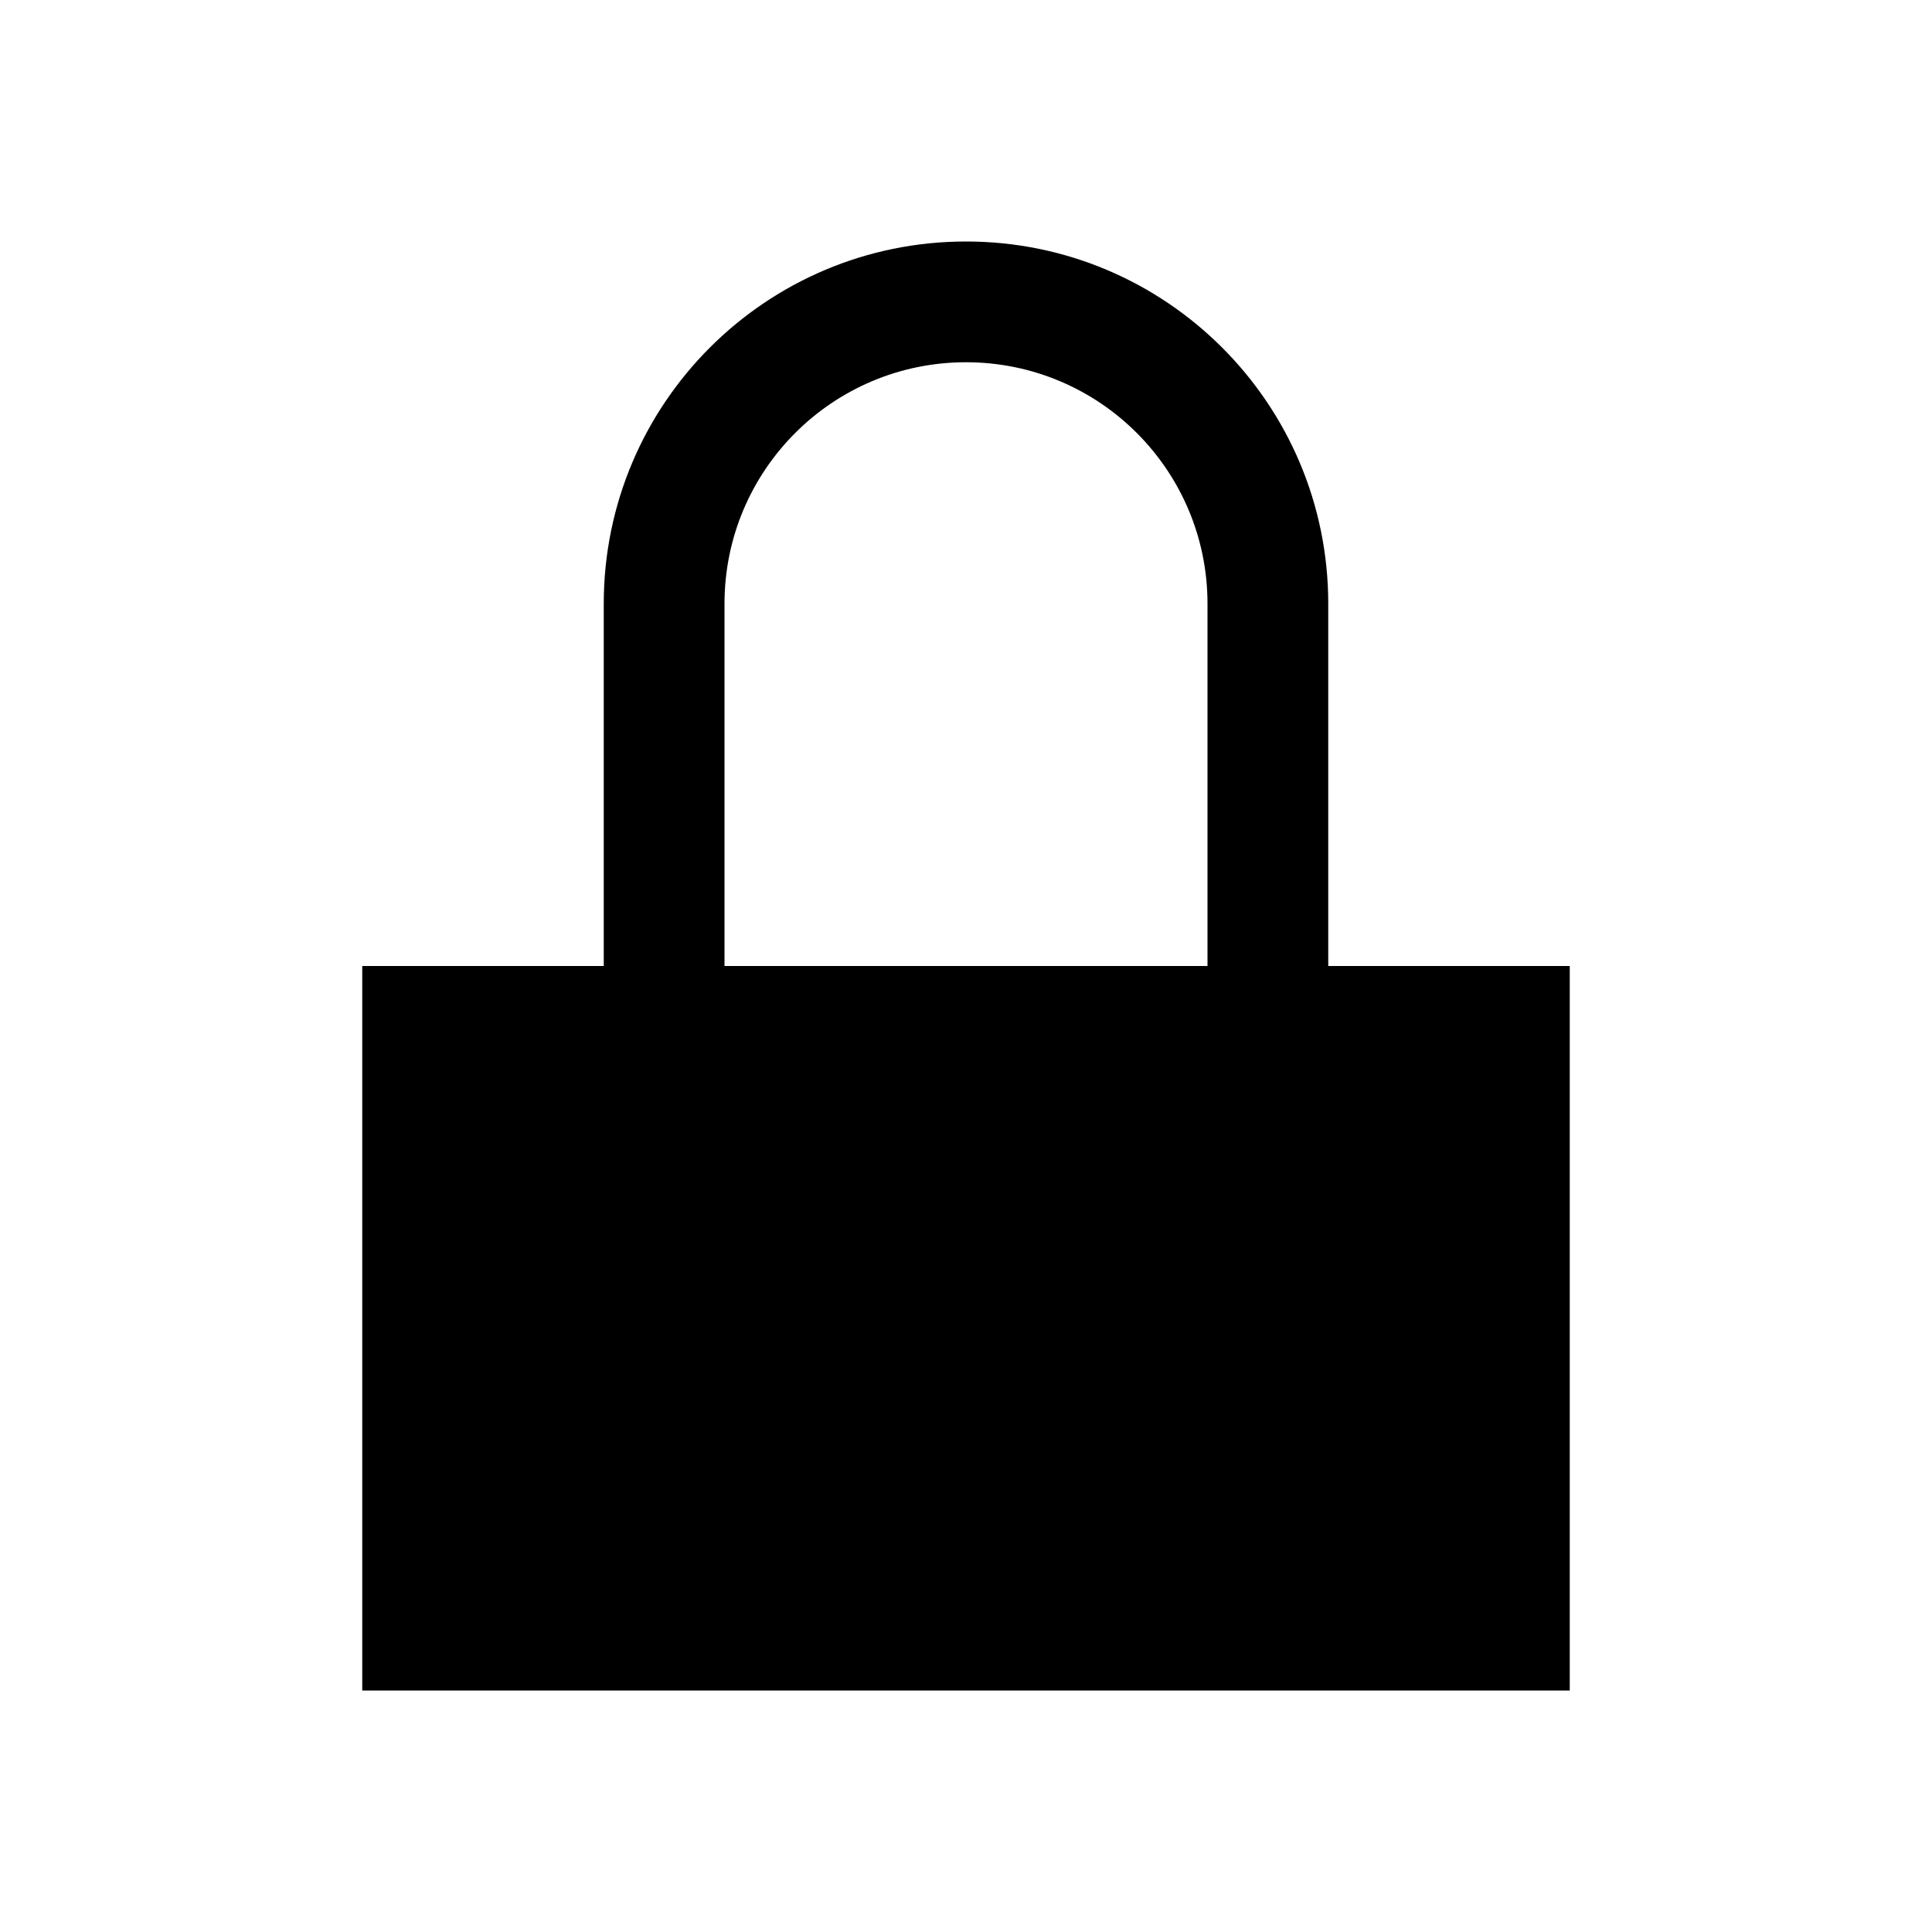
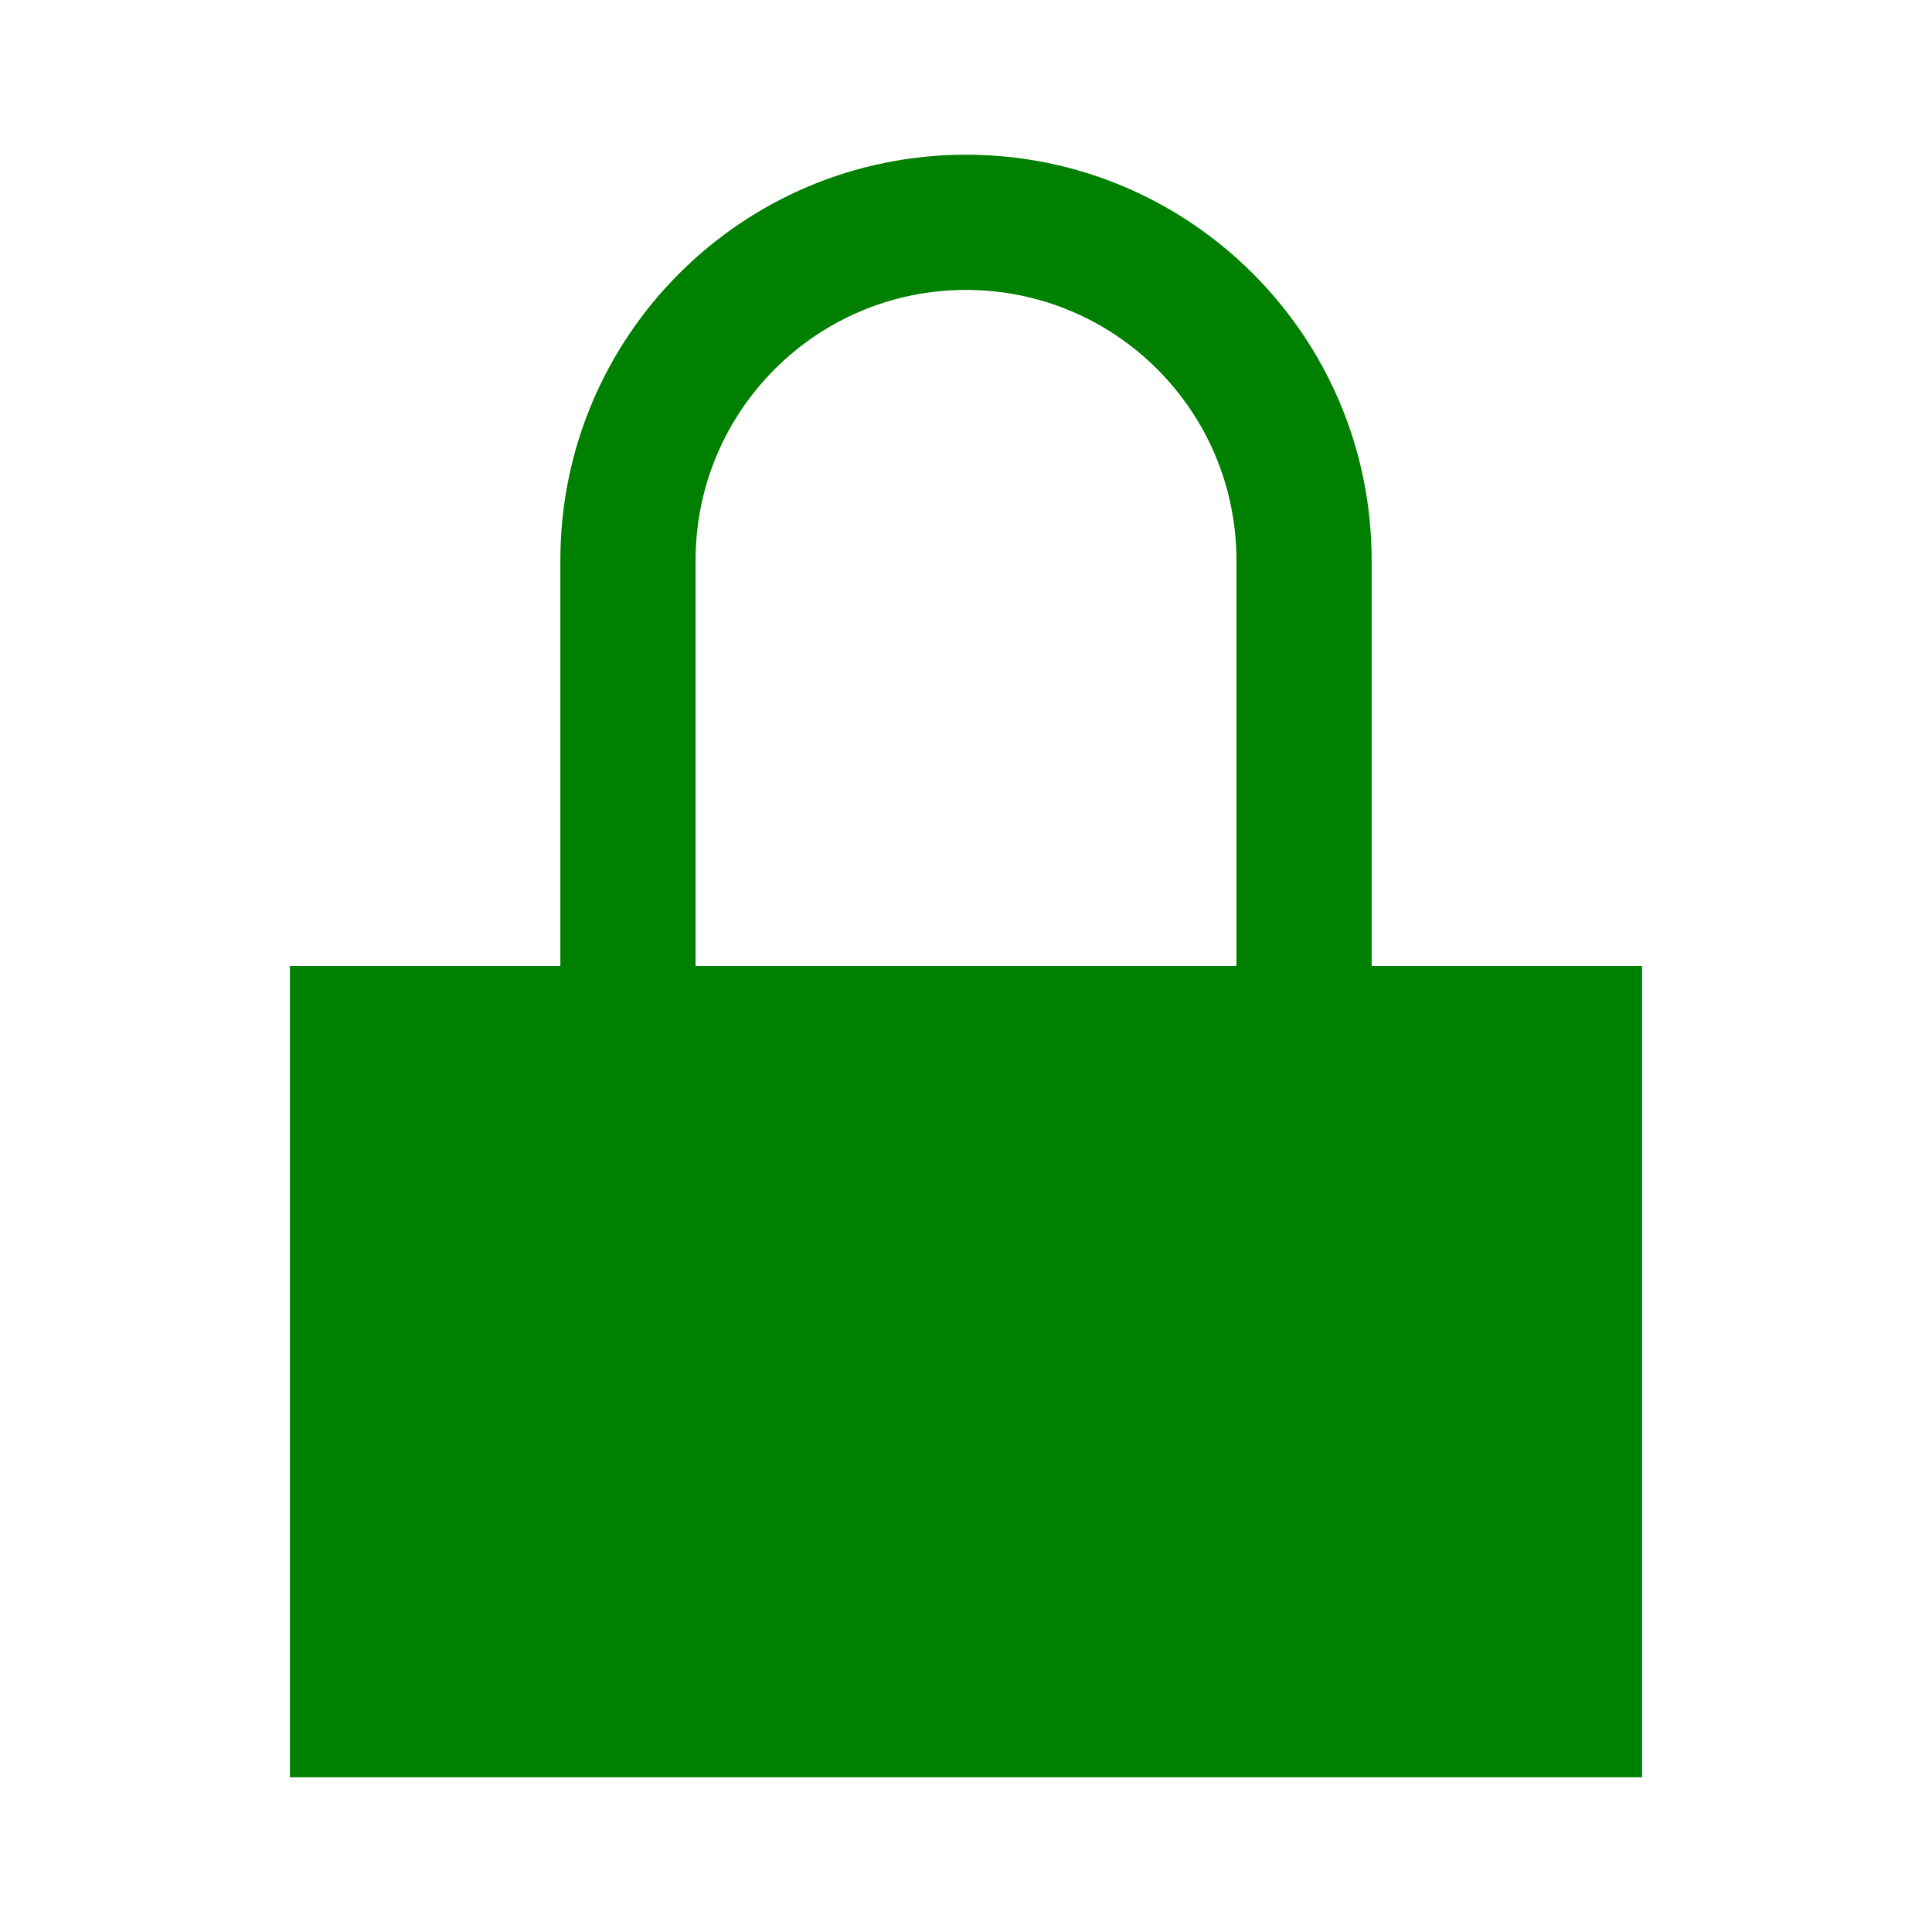
- <svg xmlns="http://www.w3.org/2000/svg" viewBox="0 0 16 16">
-   <defs id="defs3051" color="#53b7ec" fill="#000000" style="">
+ <svg xmlns="http://www.w3.org/2000/svg" viewBox="0 0 512 512" version="1.1" id="svg6" width="512" height="512">
+   <defs id="defs3051" color="#53b7ec" fill="#000000">
    <style type="text/css" id="current-color-scheme">

      .ColorScheme-Text {

        color:#232629;

      }

      </style>
  </defs>
-   <path style="" d="M 8,2 C 6.343,2 5,3.343 5,5 l 0,3 -2,0 0,6 10,0 0,-6 -2,0 0,-3 C 11,3.343 9.657,2 8,2 Z m 0,1 c 1.105,0 2,0.895 2,2 L 10,8 6,8 6,5 C 6,3.895 6.895,3 8,3 Z" class="ColorScheme-Text" color="#53b7ec" fill="#000000" />
+   <path style="fill:#008000" d="M 256,41 C 196.629,41 148.5,89.129 148.5,148.5 V 256 H 76.833 V 471 H 435.167 V 256 H 363.5 V 148.5 C 363.5,89.129 315.371,41 256,41 Z m 0,35.833 c 39.58,0 71.667,32.086 71.667,71.667 V 256 H 184.333 V 148.5 c 0,-39.58 32.086,-71.667 71.667,-71.667 z" class="ColorScheme-Text" id="path4" />
</svg>
